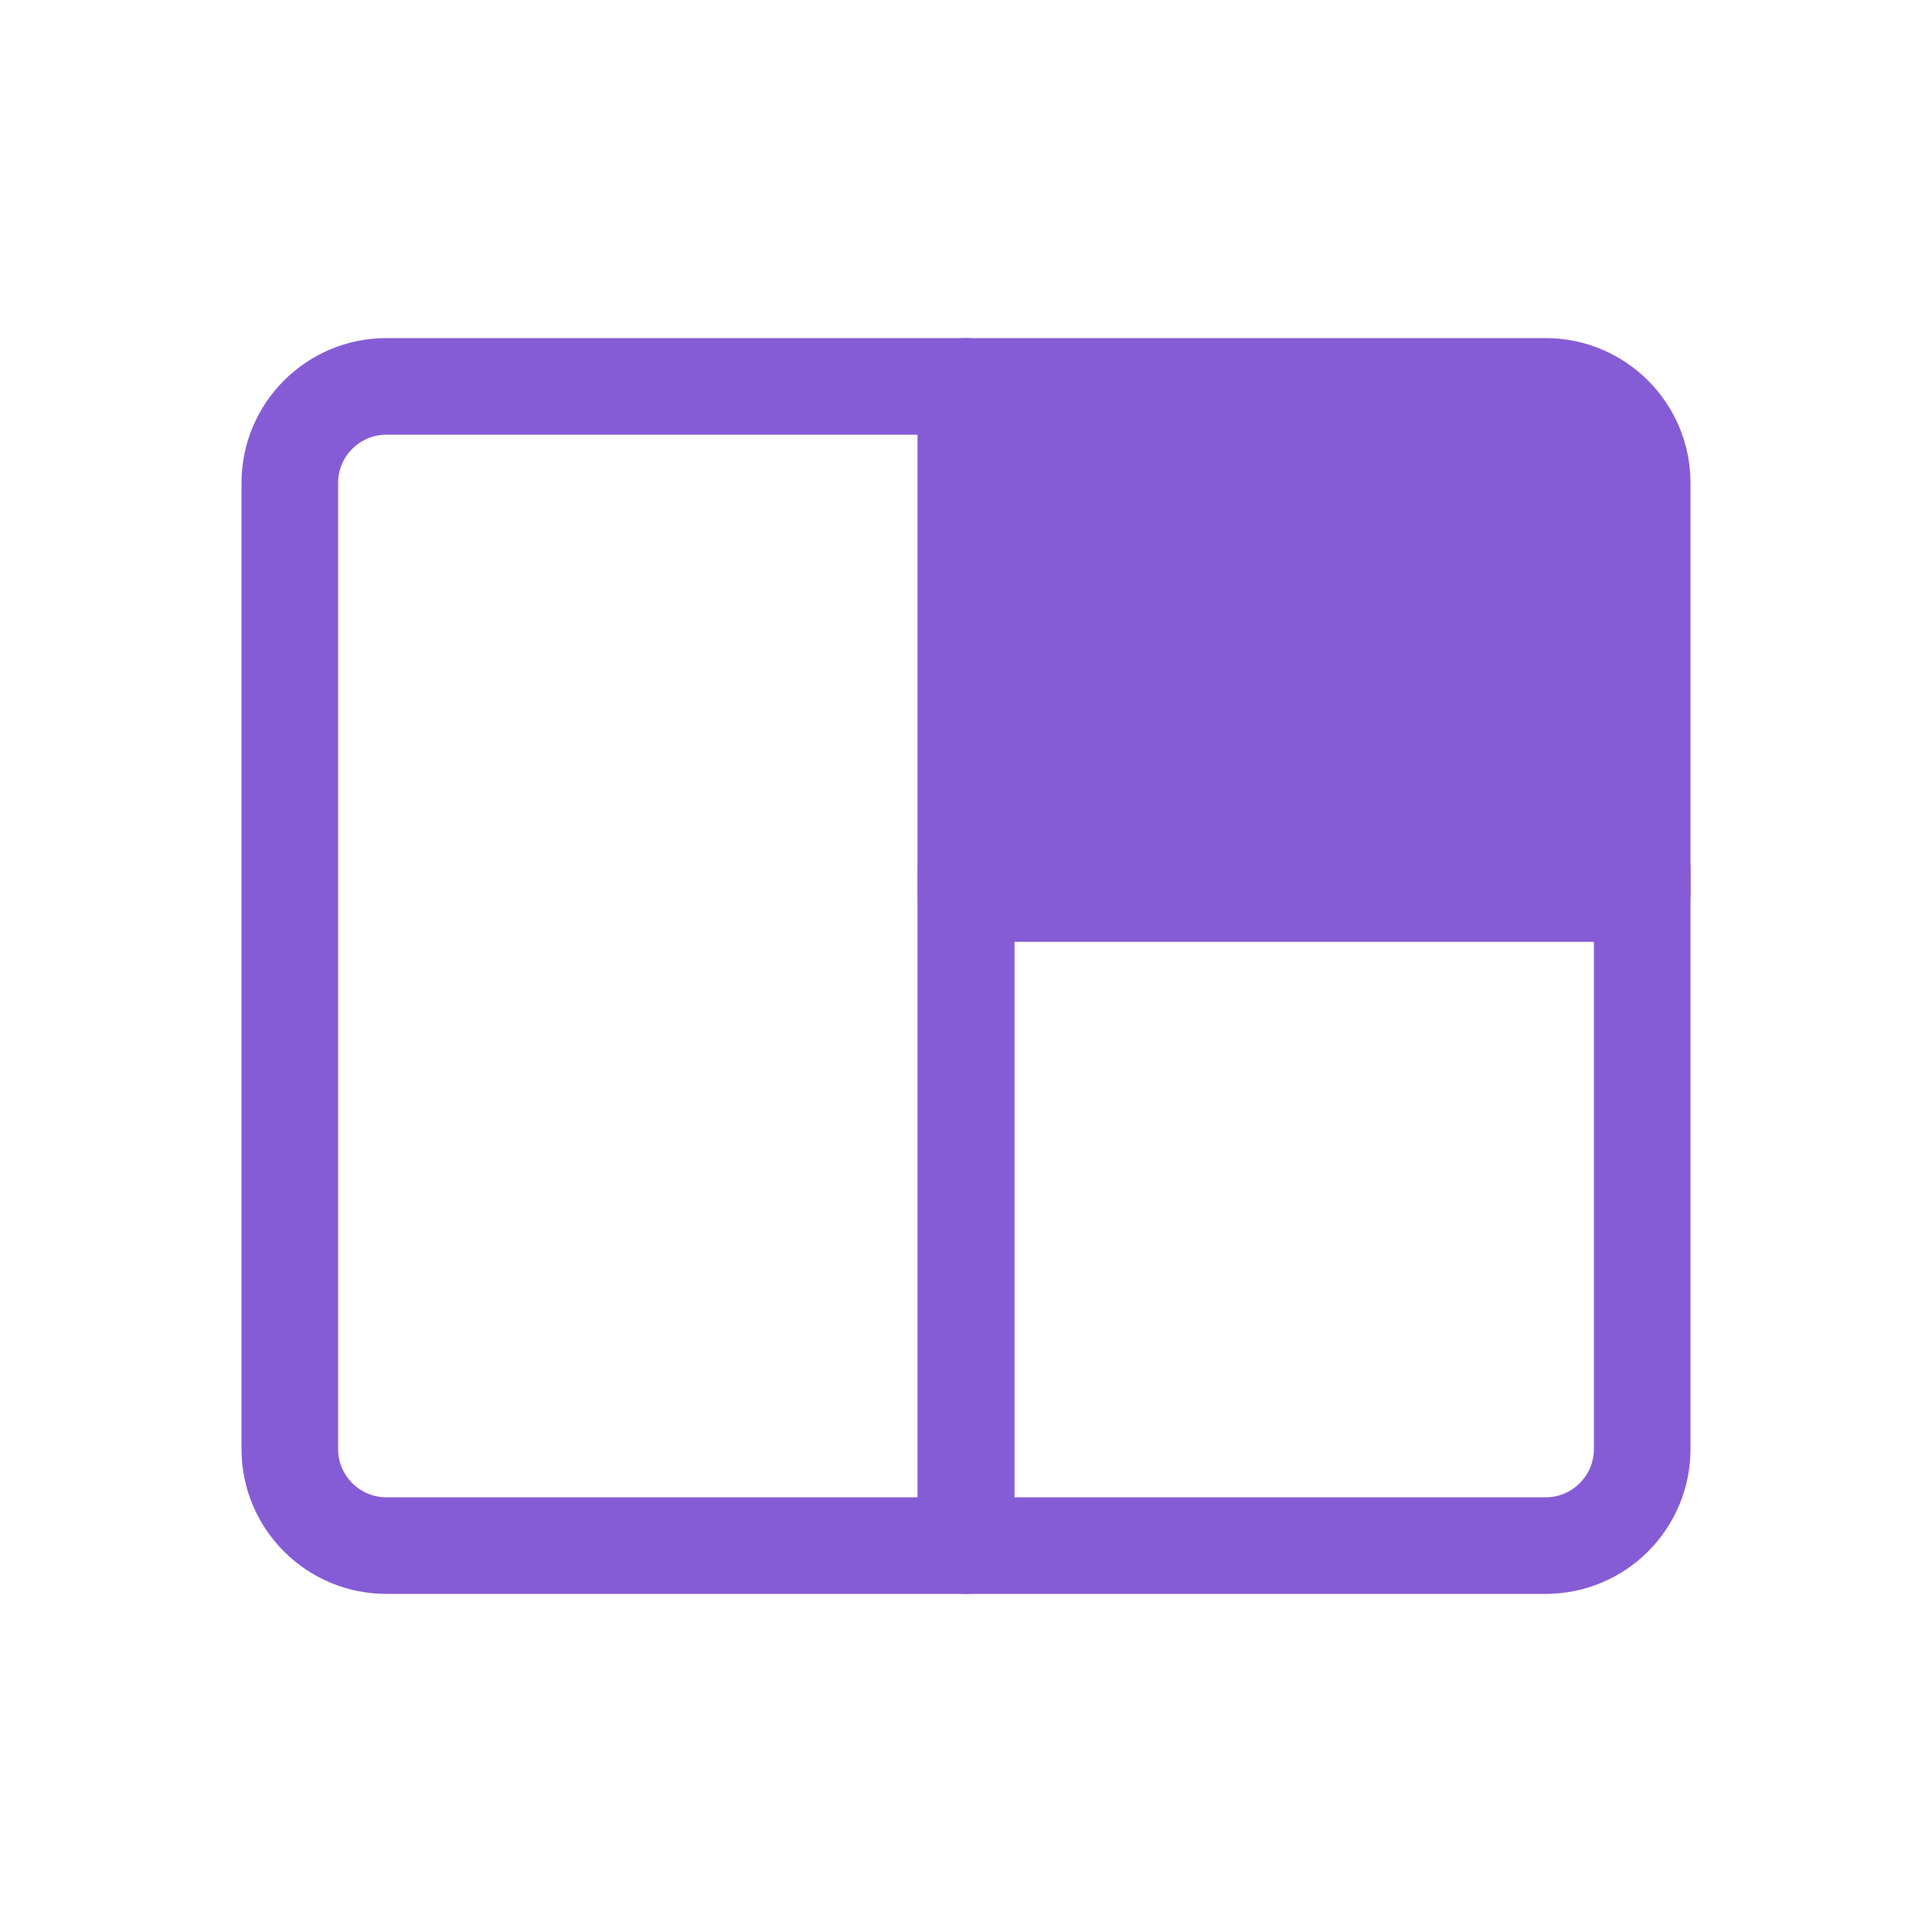
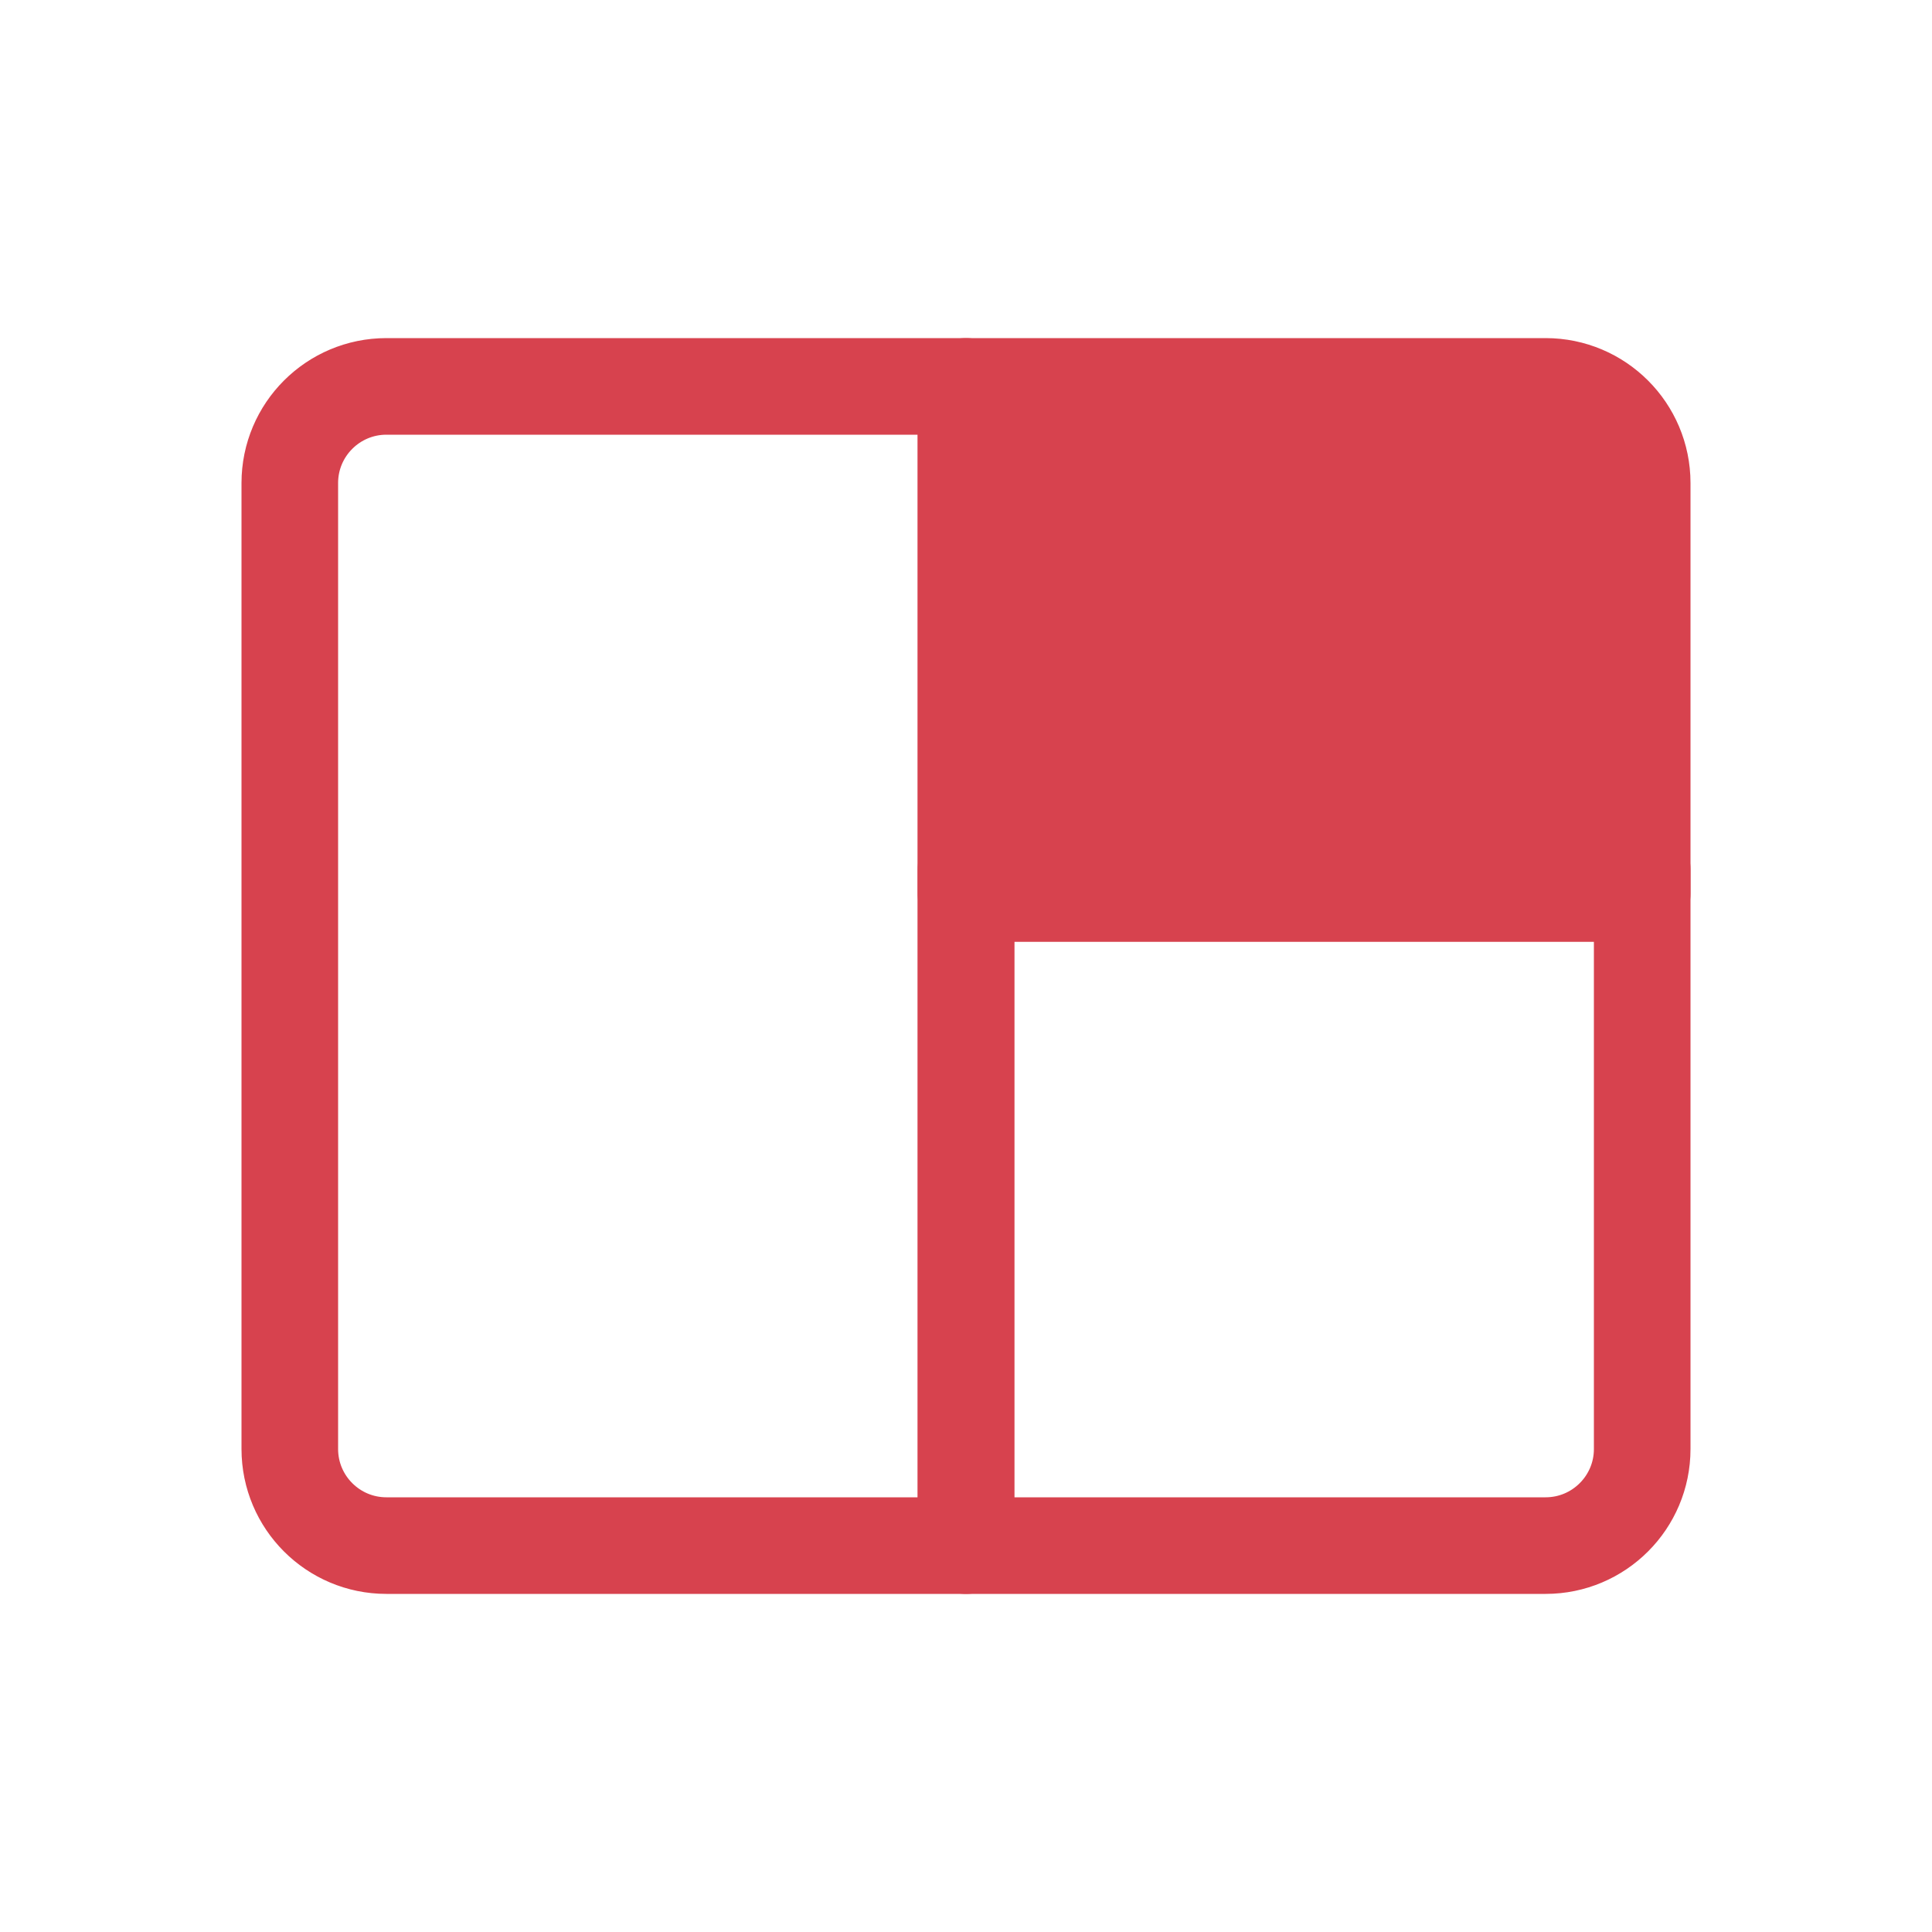
<svg xmlns="http://www.w3.org/2000/svg" width="20px" height="20px" viewBox="0 0 20 20" version="1.1">
  <defs />
  <g id="Page-1" stroke="none" stroke-width="1" fill="none" fill-rule="evenodd" stroke-linecap="round" stroke-linejoin="round">
-     <g id="Large-Stage-(active)" stroke="#855CD6">
+     <g id="Large-Stage-(active)" stroke="#D7424E">
      <g id="large-stage-(inactive)" transform="translate(3, 4)">
        <path d="M1,0 L7,0 L7,12 L1,12 L1,12 C0.448,12 6.76353751e-17,11.552 0,11 L0,1 L0,1 C-6.76353751e-17,0.448 0.448,1.01453063e-16 1,0 Z" id="Rectangle" />
-         <path d="M7,0 L13,0 L13,0 C13.552,-1.01453063e-16 14,0.448 14,1 L14,5.25 L7,5.25 L7,0 Z" id="Rectangle" fill="#855CD6" />
+         <path d="M7,0 L13,0 L13,0 C13.552,-1.01453063e-16 14,0.448 14,1 L14,5.25 L7,5.25 L7,0 Z" id="Rectangle" fill="#D7424E" />
        <path d="M7,5 L14,5 L14,11 L14,11 C14,11.552 13.552,12 13,12 L7,12 L7,5 Z" id="Rectangle-Copy" />
      </g>
    </g>
  </g>
</svg>
